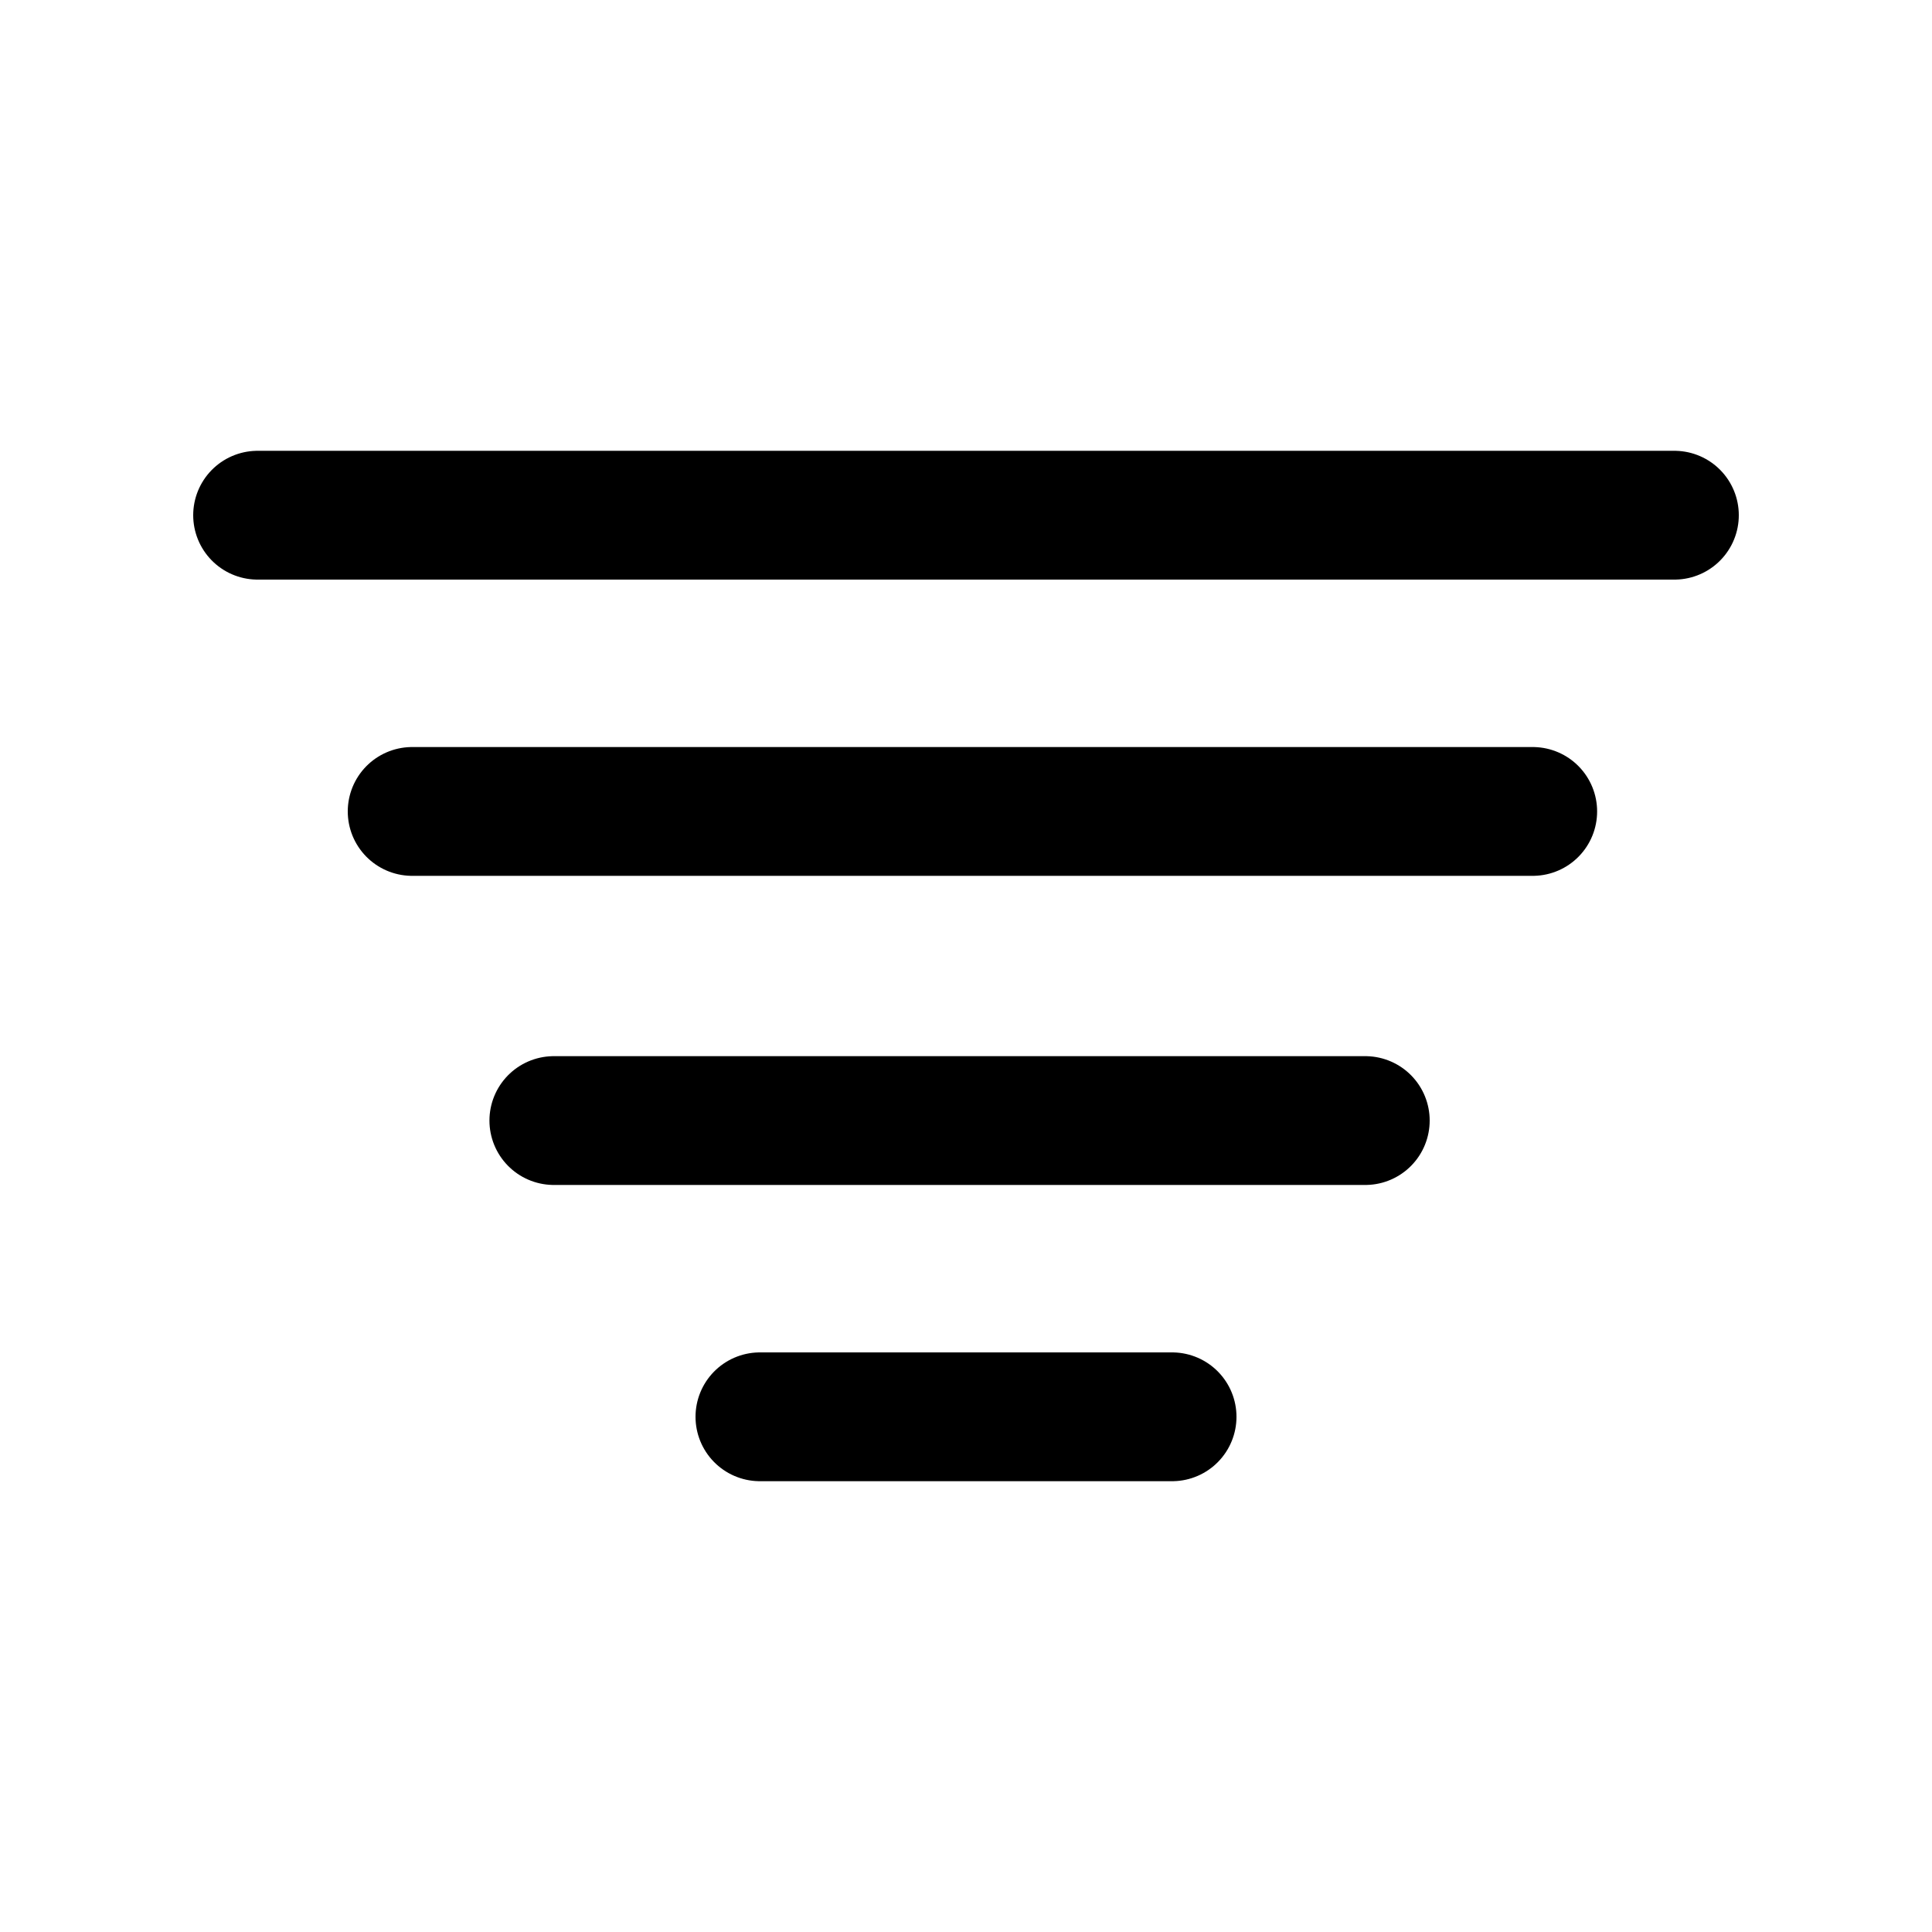
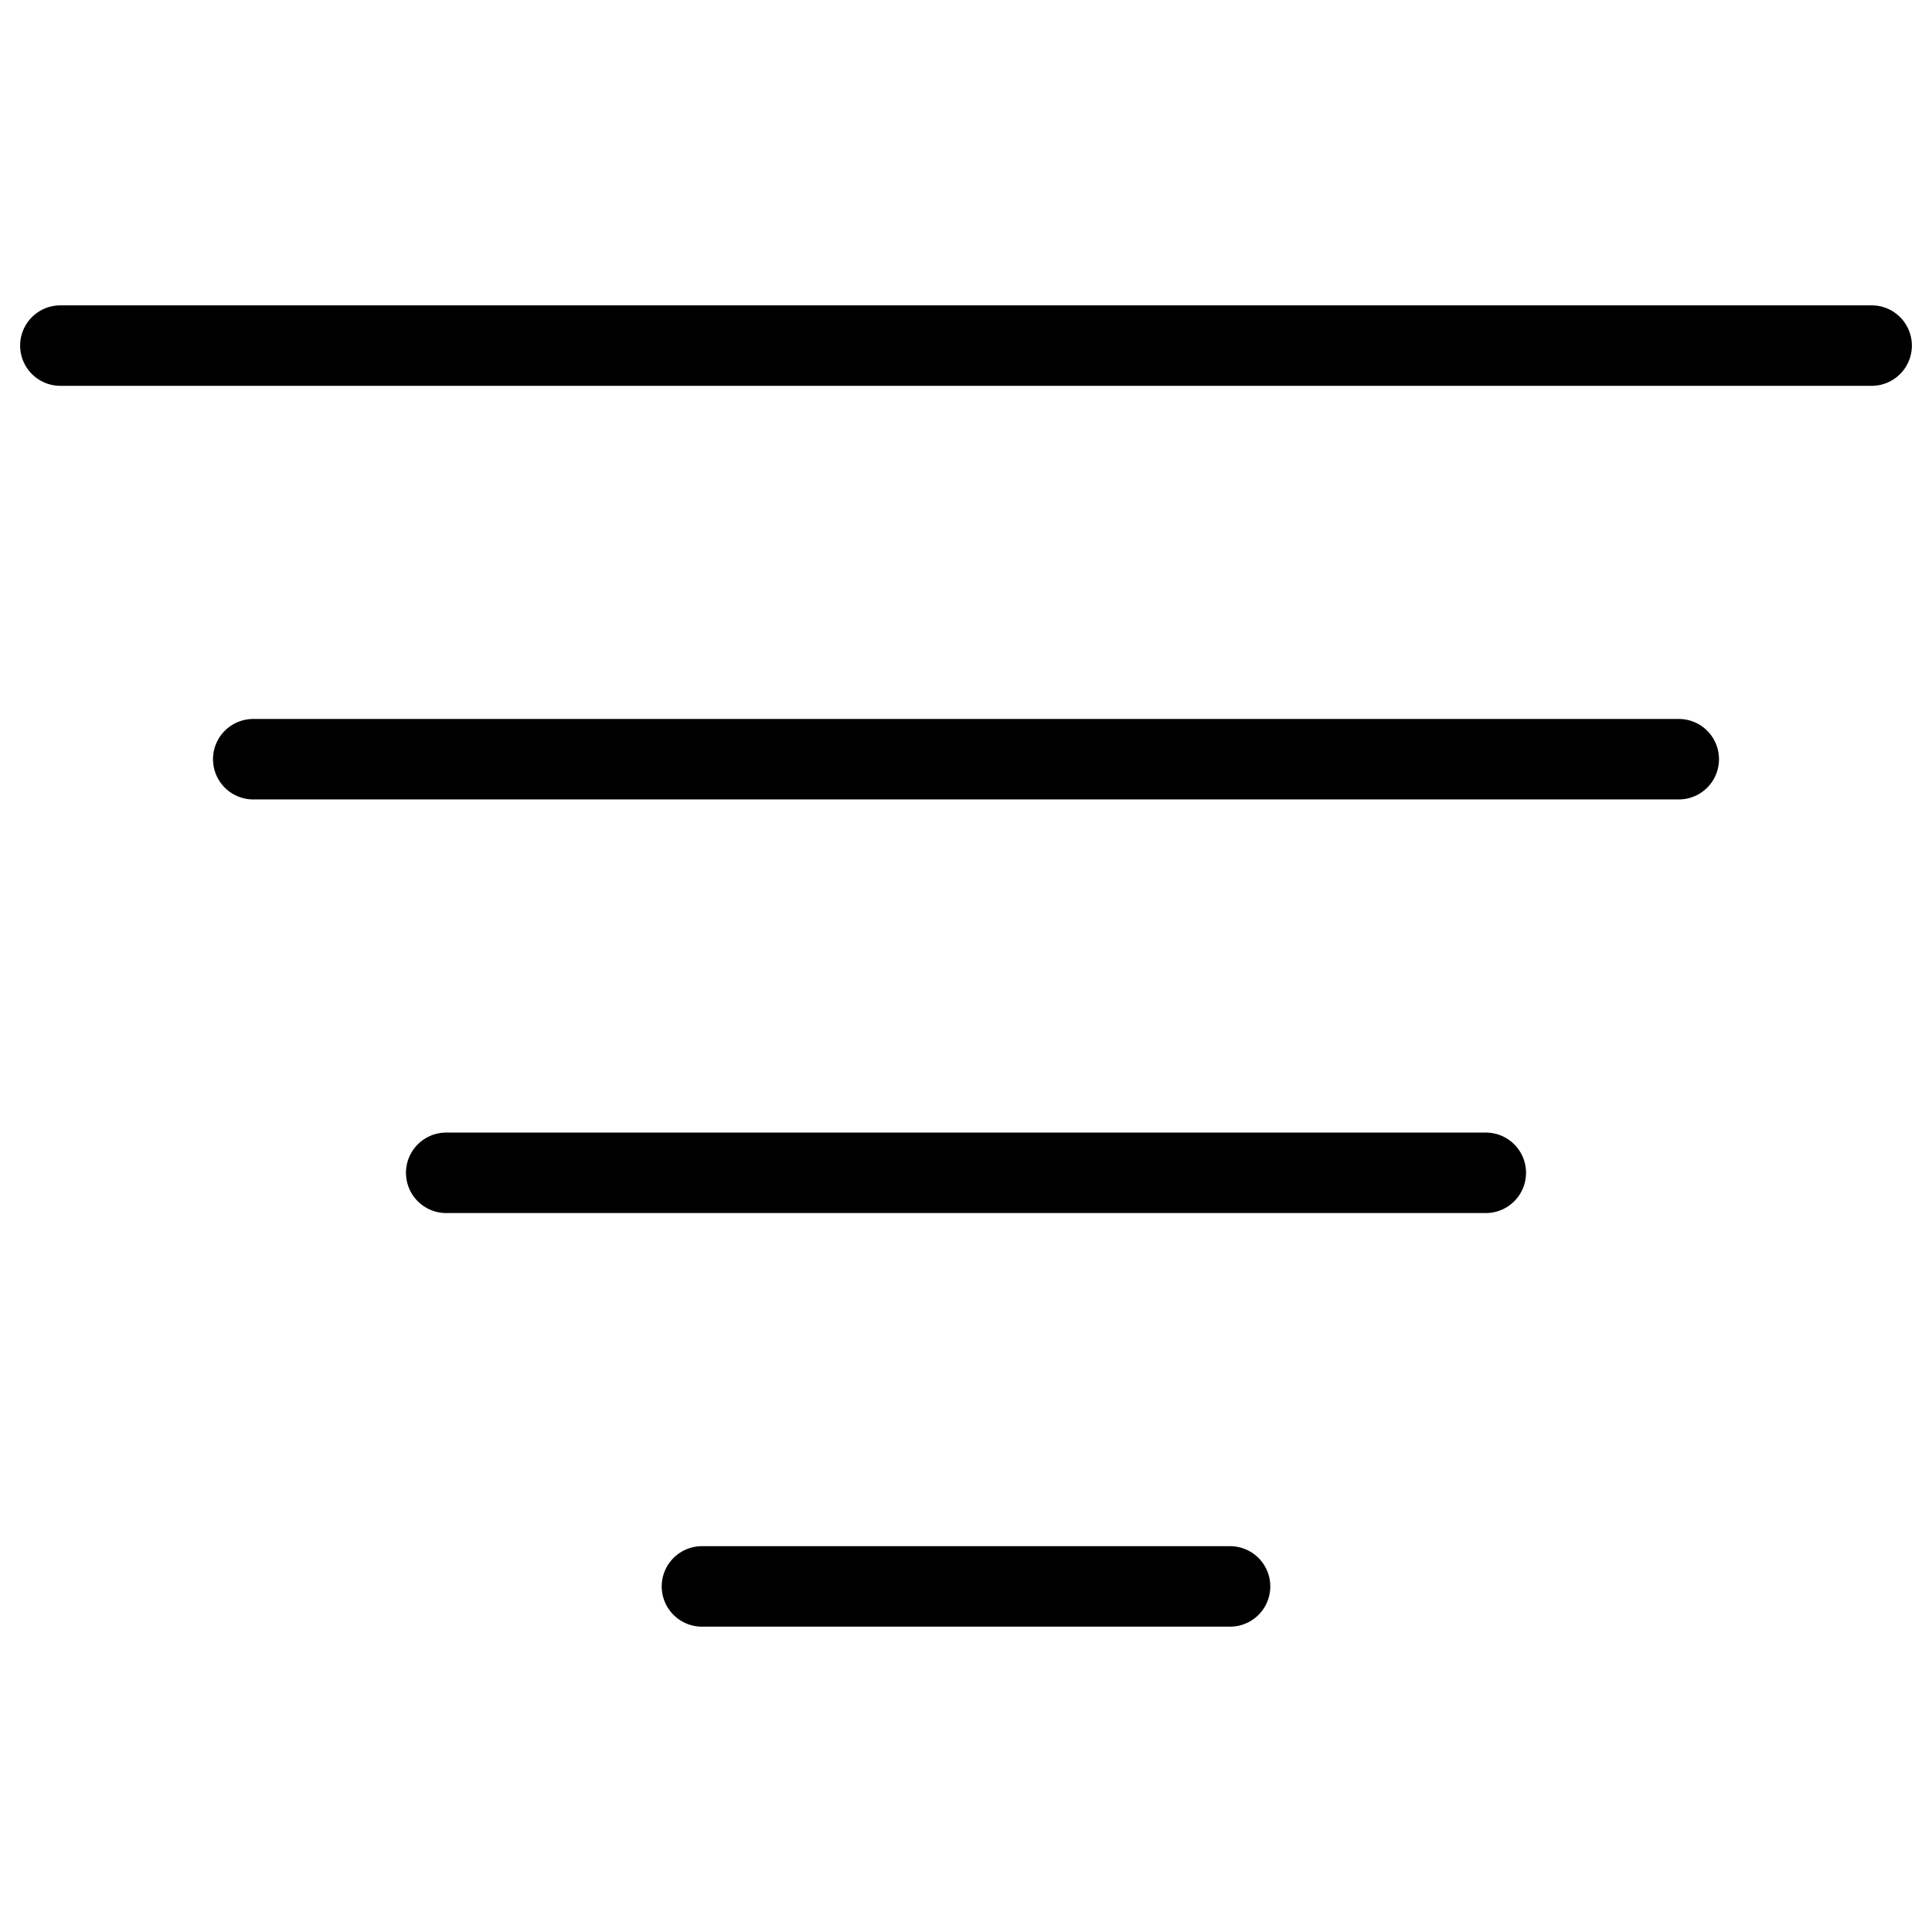
- <svg xmlns="http://www.w3.org/2000/svg" viewBox="0 0 15 15" fill="none">
-   <path stroke="currentColor" stroke-linecap="round" stroke-linejoin="round" d="M2 4h11M3.2 6.3h8.7M5.9 11h3.2M4.3 8.7h6.3" />
+ <svg xmlns="http://www.w3.org/2000/svg" viewBox="0 0 24 24">
+   <path d="M.75 4.293h22.5M3.146 9.431h17.708M8.72 19.707h6.56M5.543 14.569h12.914" fill="none" stroke="currentColor" stroke-linecap="round" stroke-linejoin="round" />
</svg>
